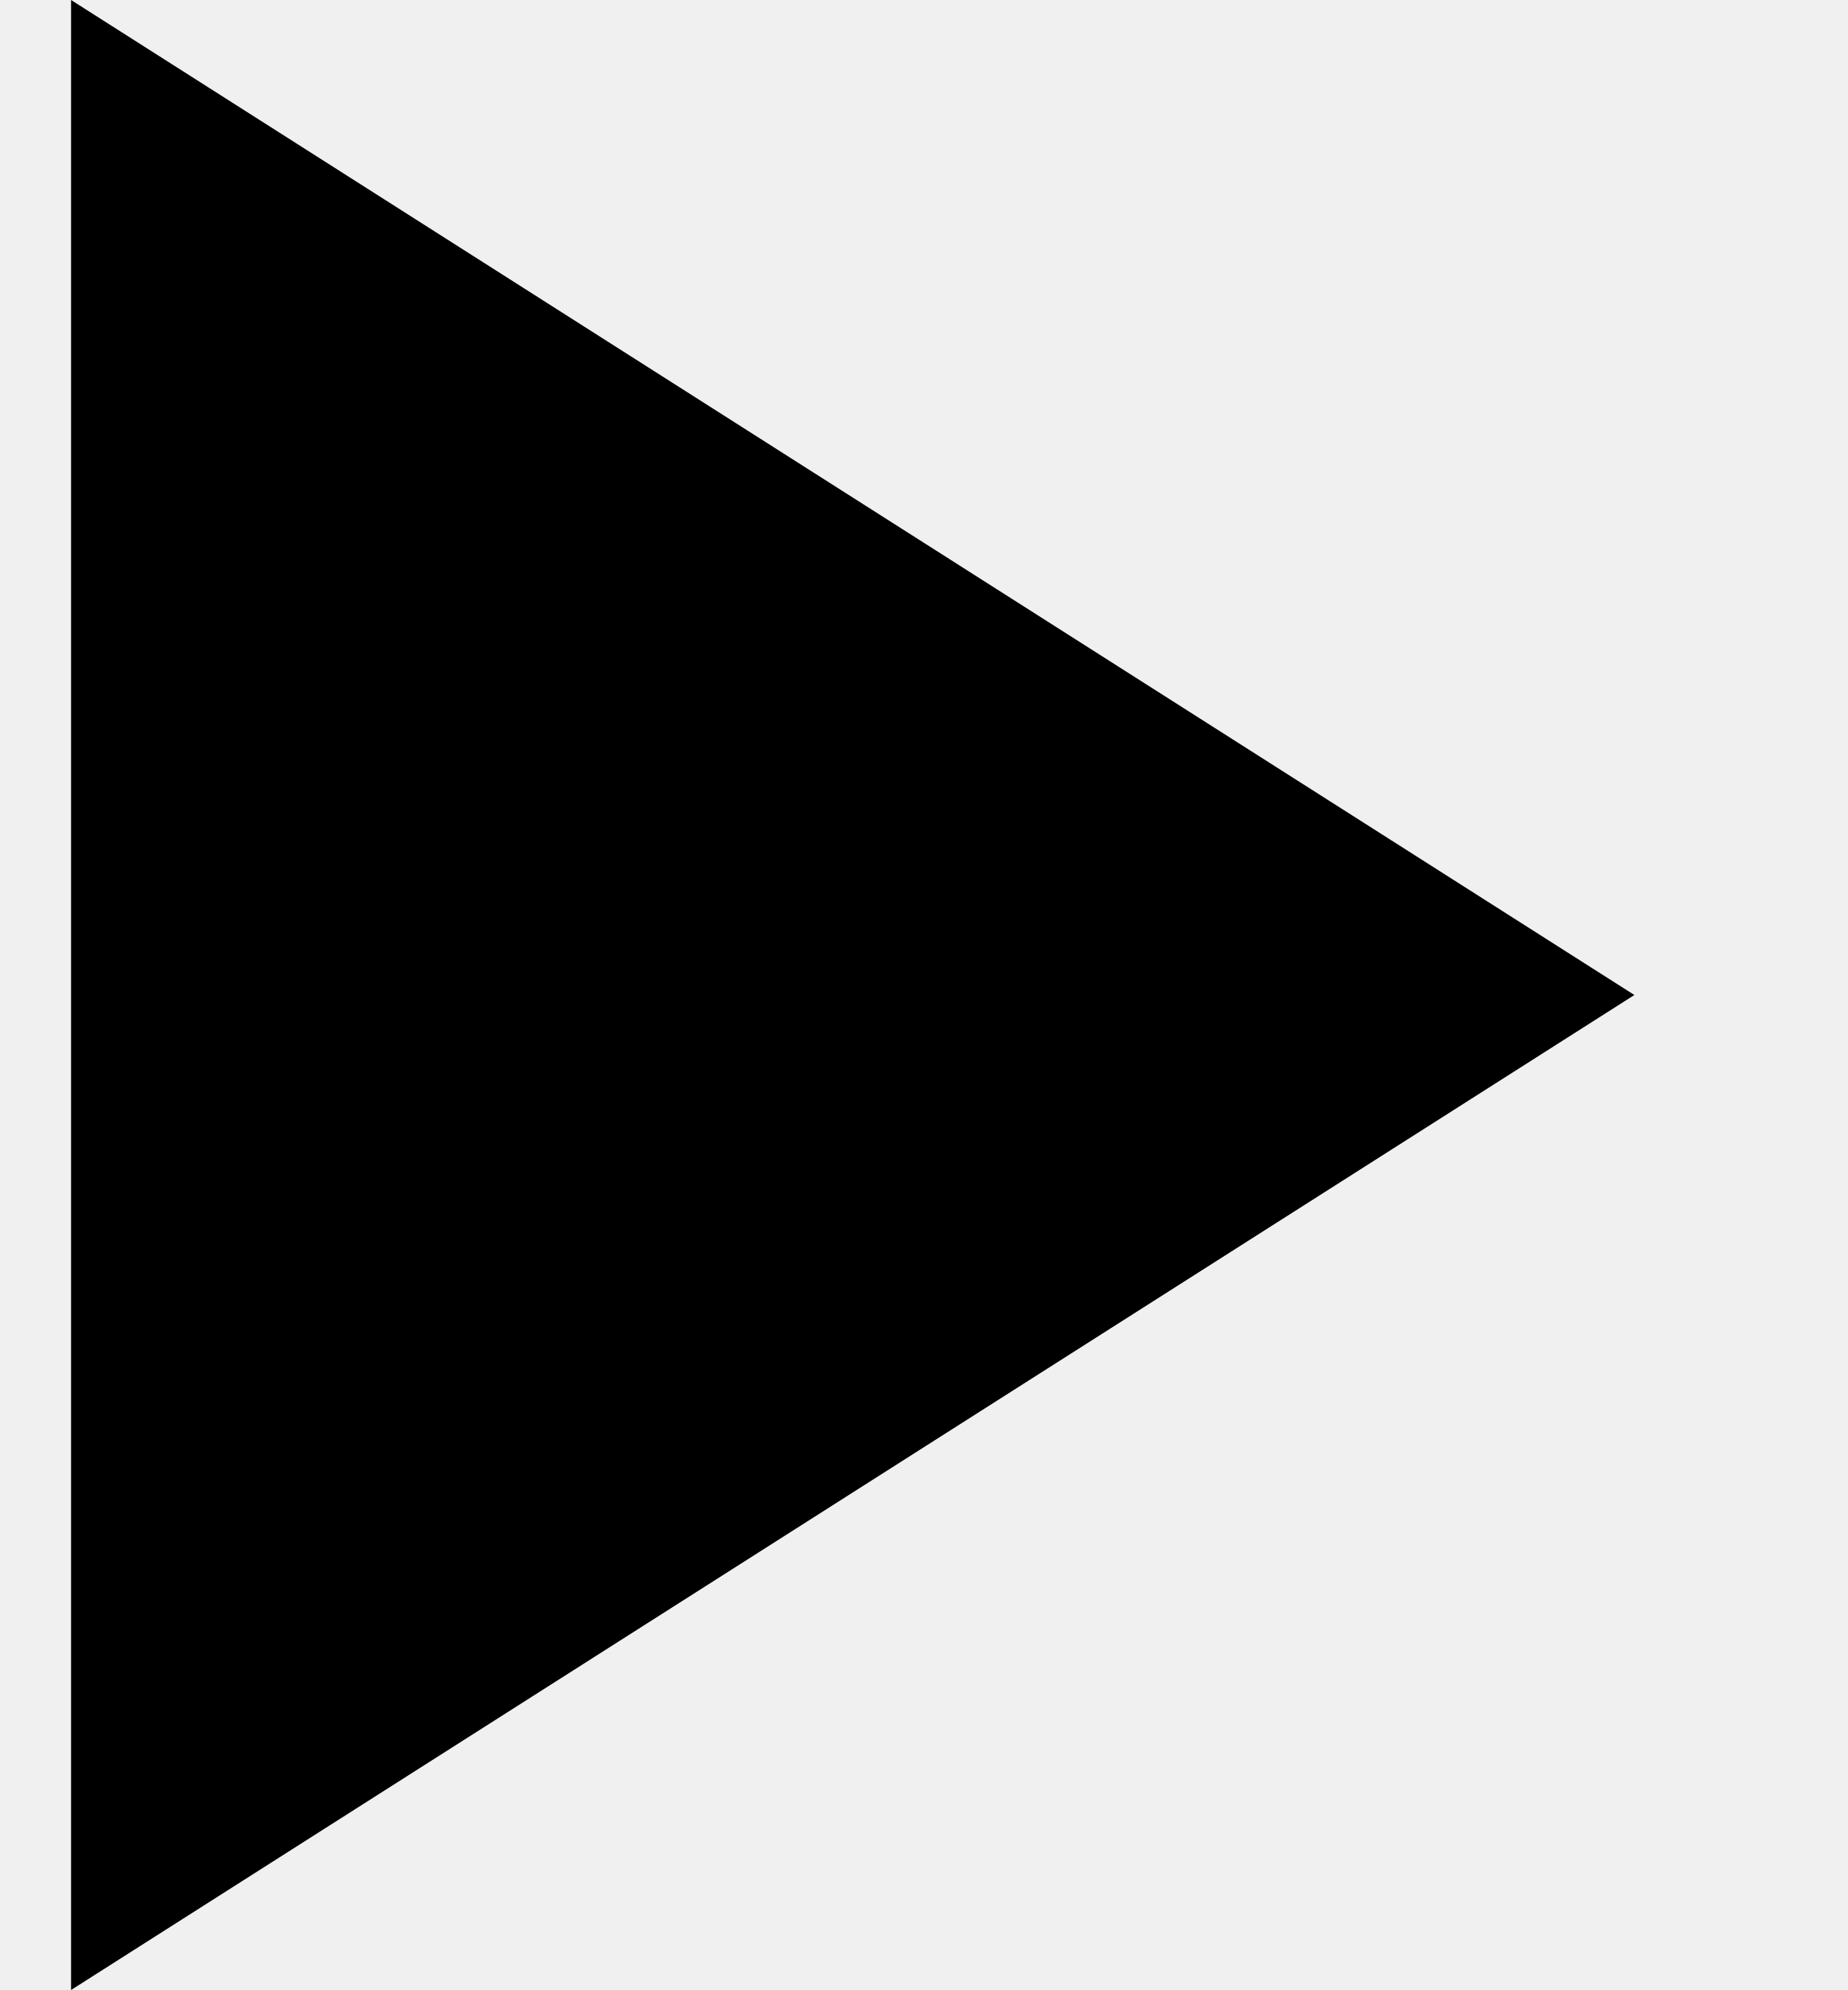
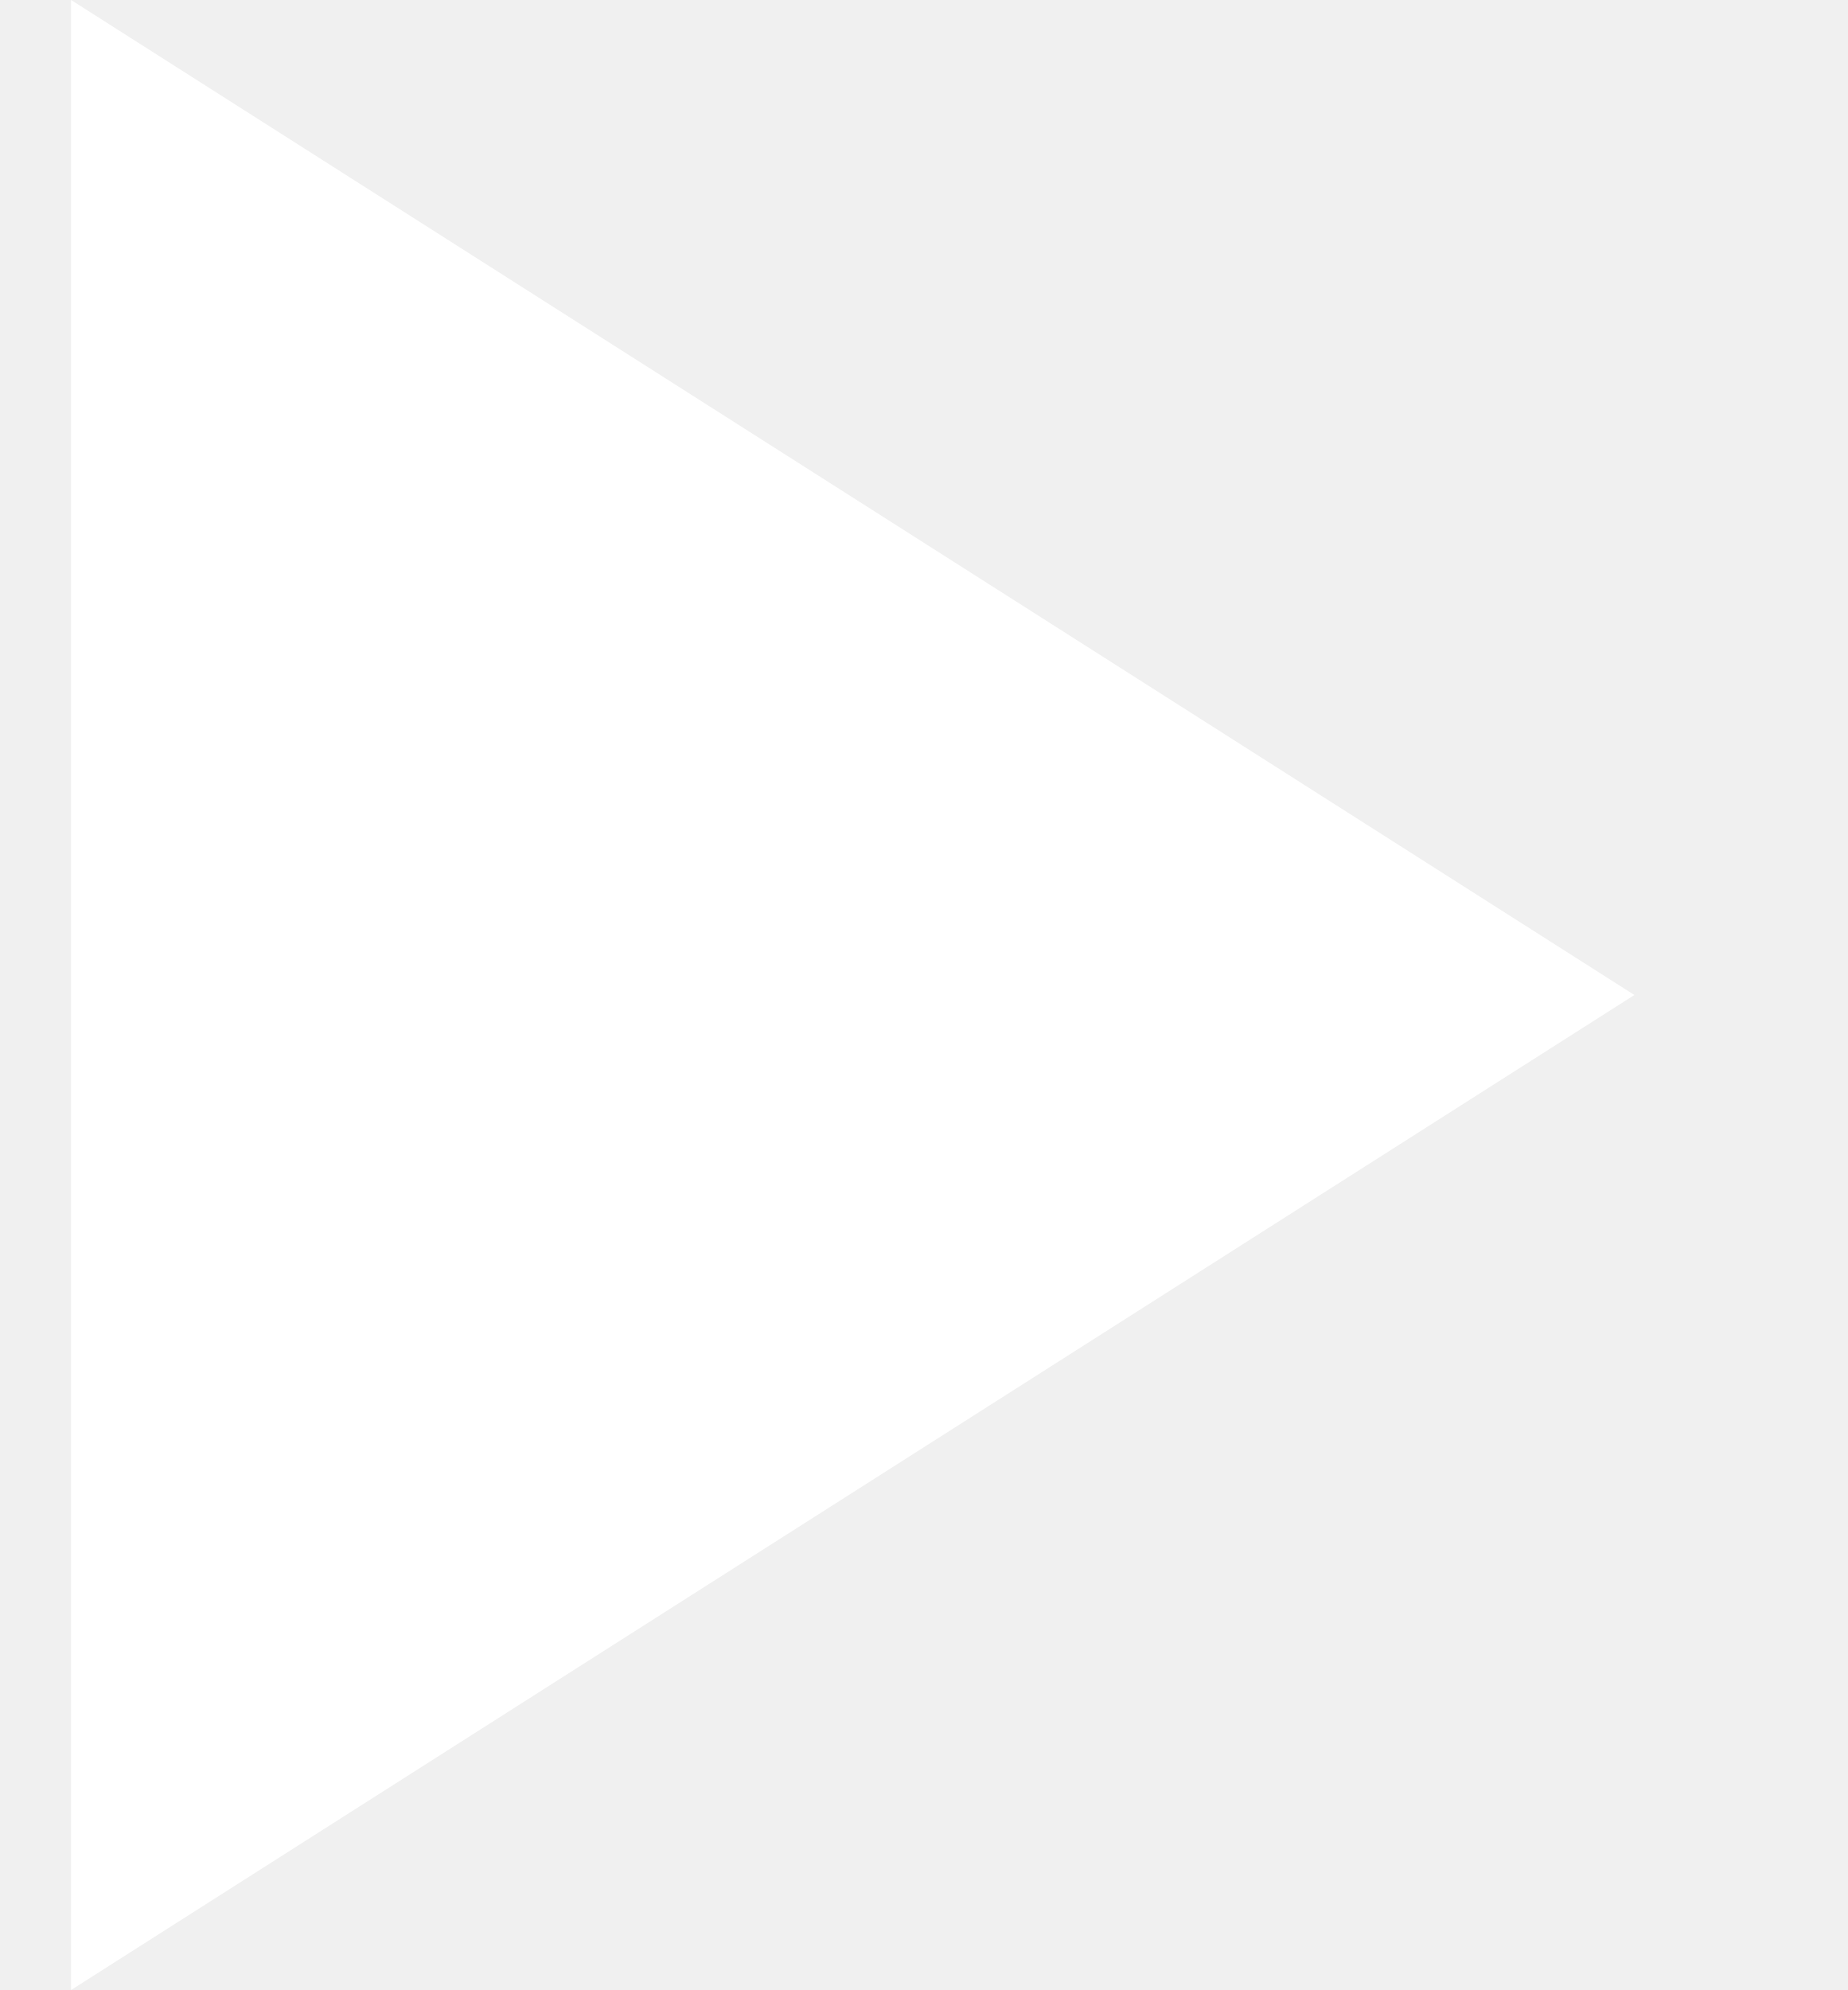
- <svg xmlns="http://www.w3.org/2000/svg" height="14px" version="1.1" viewBox="0 0 13 14" width="13px">
-   <defs />
-   <g fill="none" fill-rule="evenodd" id="Page-1" stroke="none" stroke-width="1">
-     <g fill="#000000" id="Icons-AV" transform="translate(-88, -88)">
+ <svg xmlns="http://www.w3.org/2000/svg" version="1.1" id="Layer_1" x="0px" y="0px" viewBox="0 0 13 14" enable-background="new 0 0 13 14" xml:space="preserve">
+   <g id="Page-1">
+     <g id="Icons-AV" transform="translate(-88, -88)">
      <g id="play-arrow" transform="translate(88.5, 88)">
-         <path d="M0,0 L0,14 L11,7 L0,0 Z" id="Shape" />
+         <path id="Shape" fill="#FFFFFF" d="M0,0v14l11-7L0,0z" />
      </g>
    </g>
  </g>
</svg>
